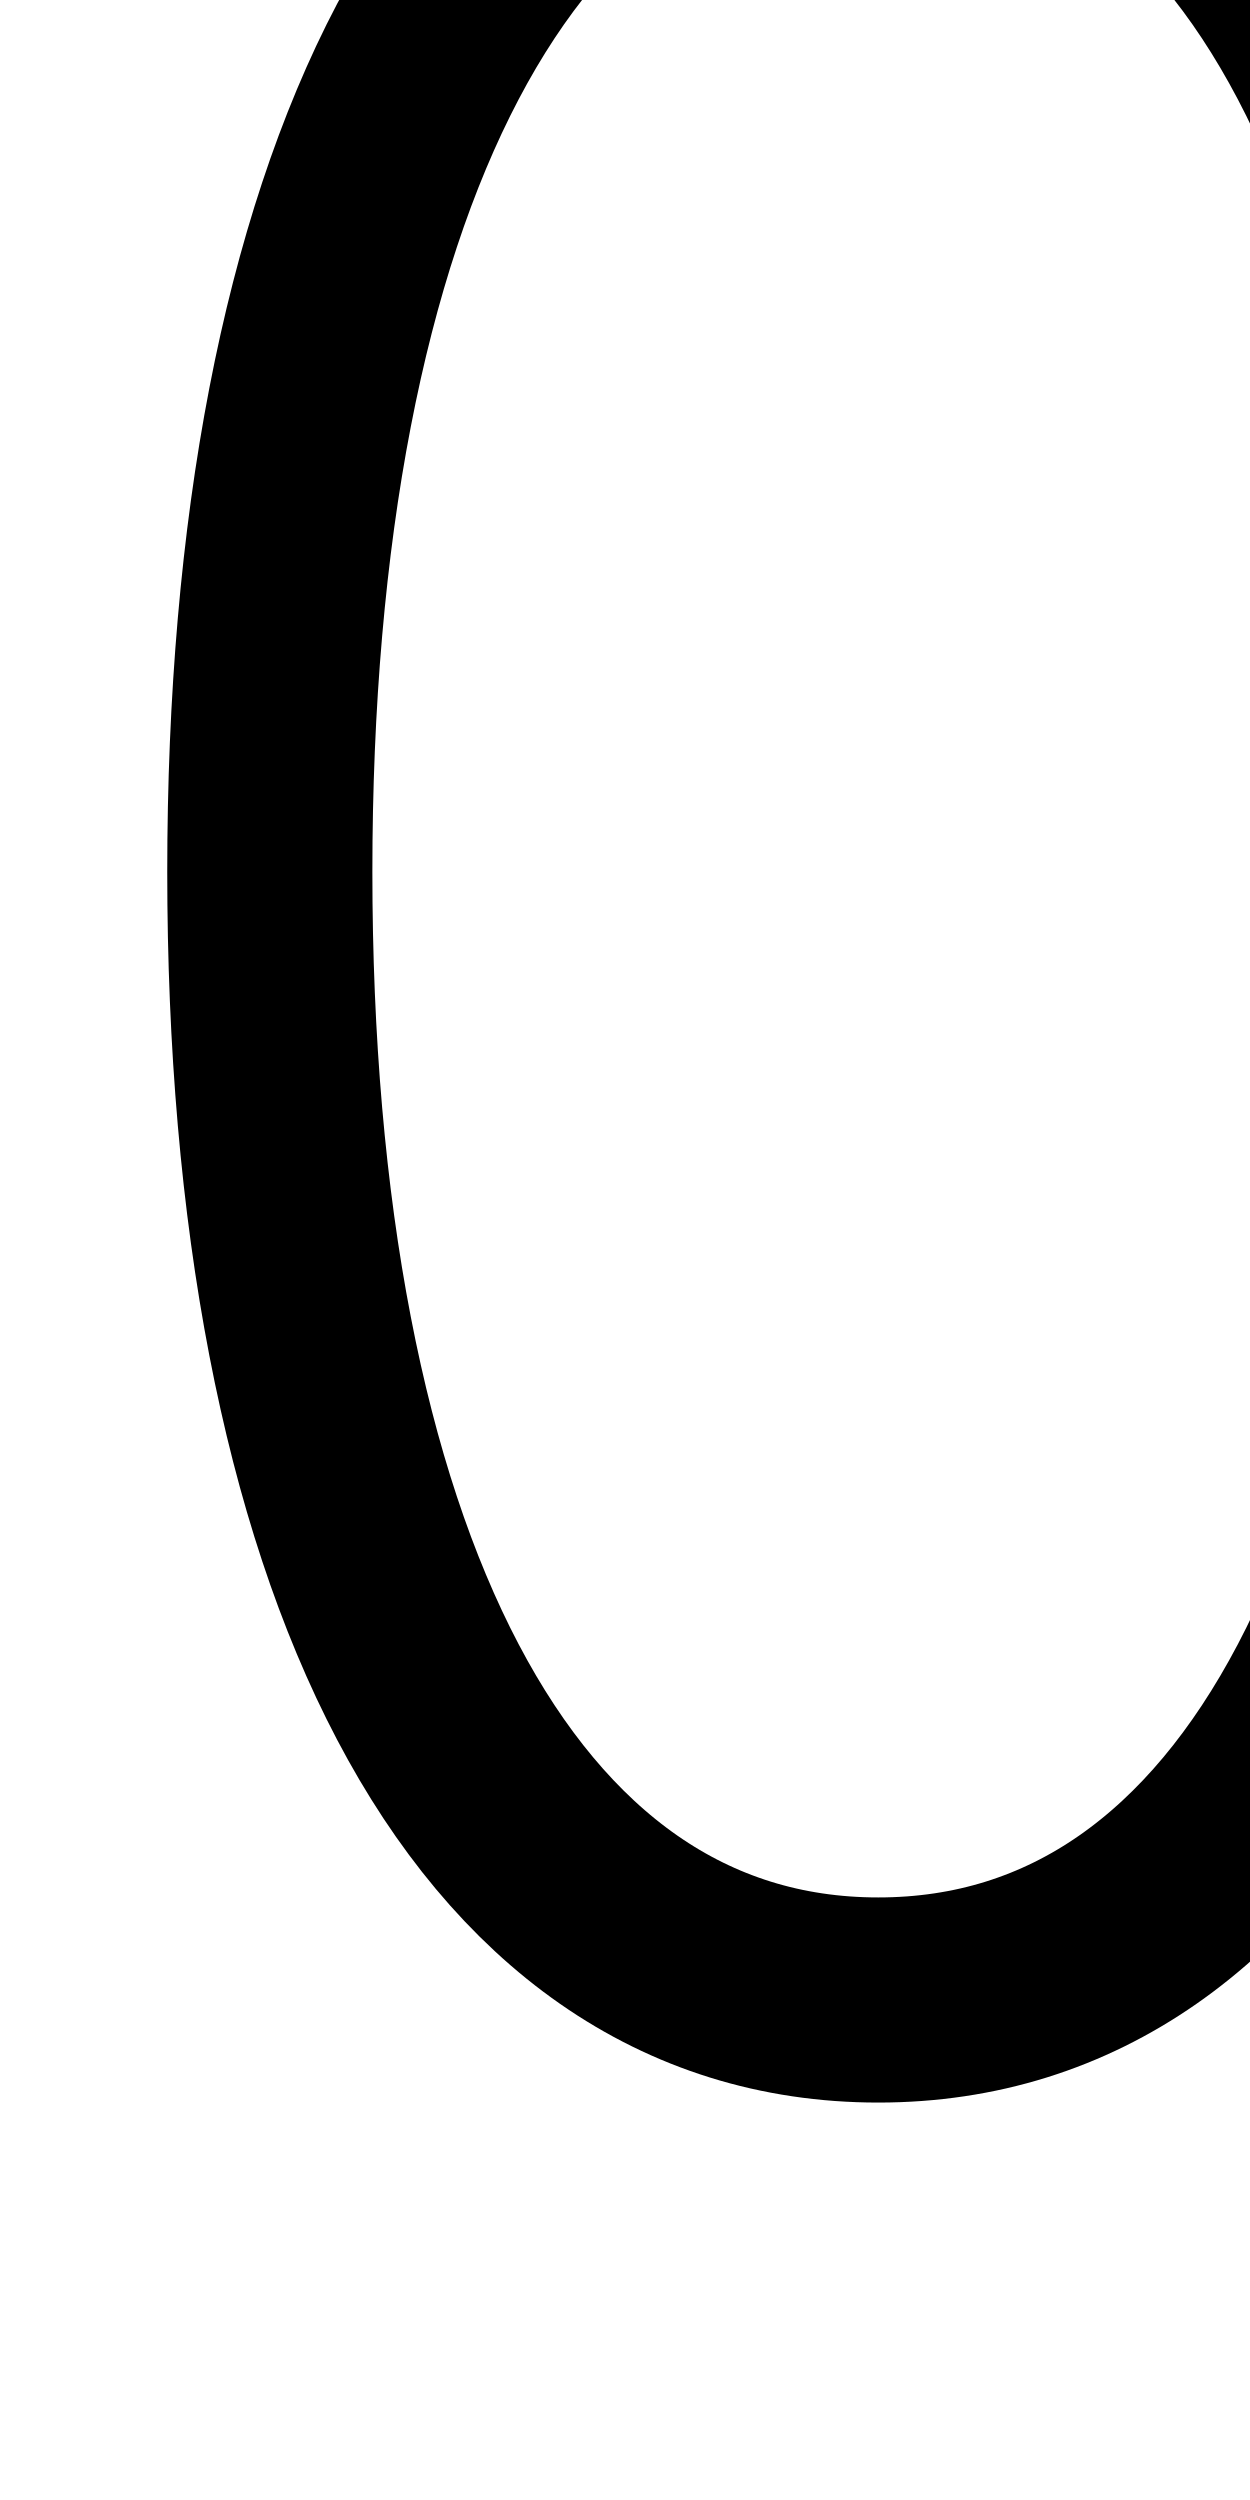
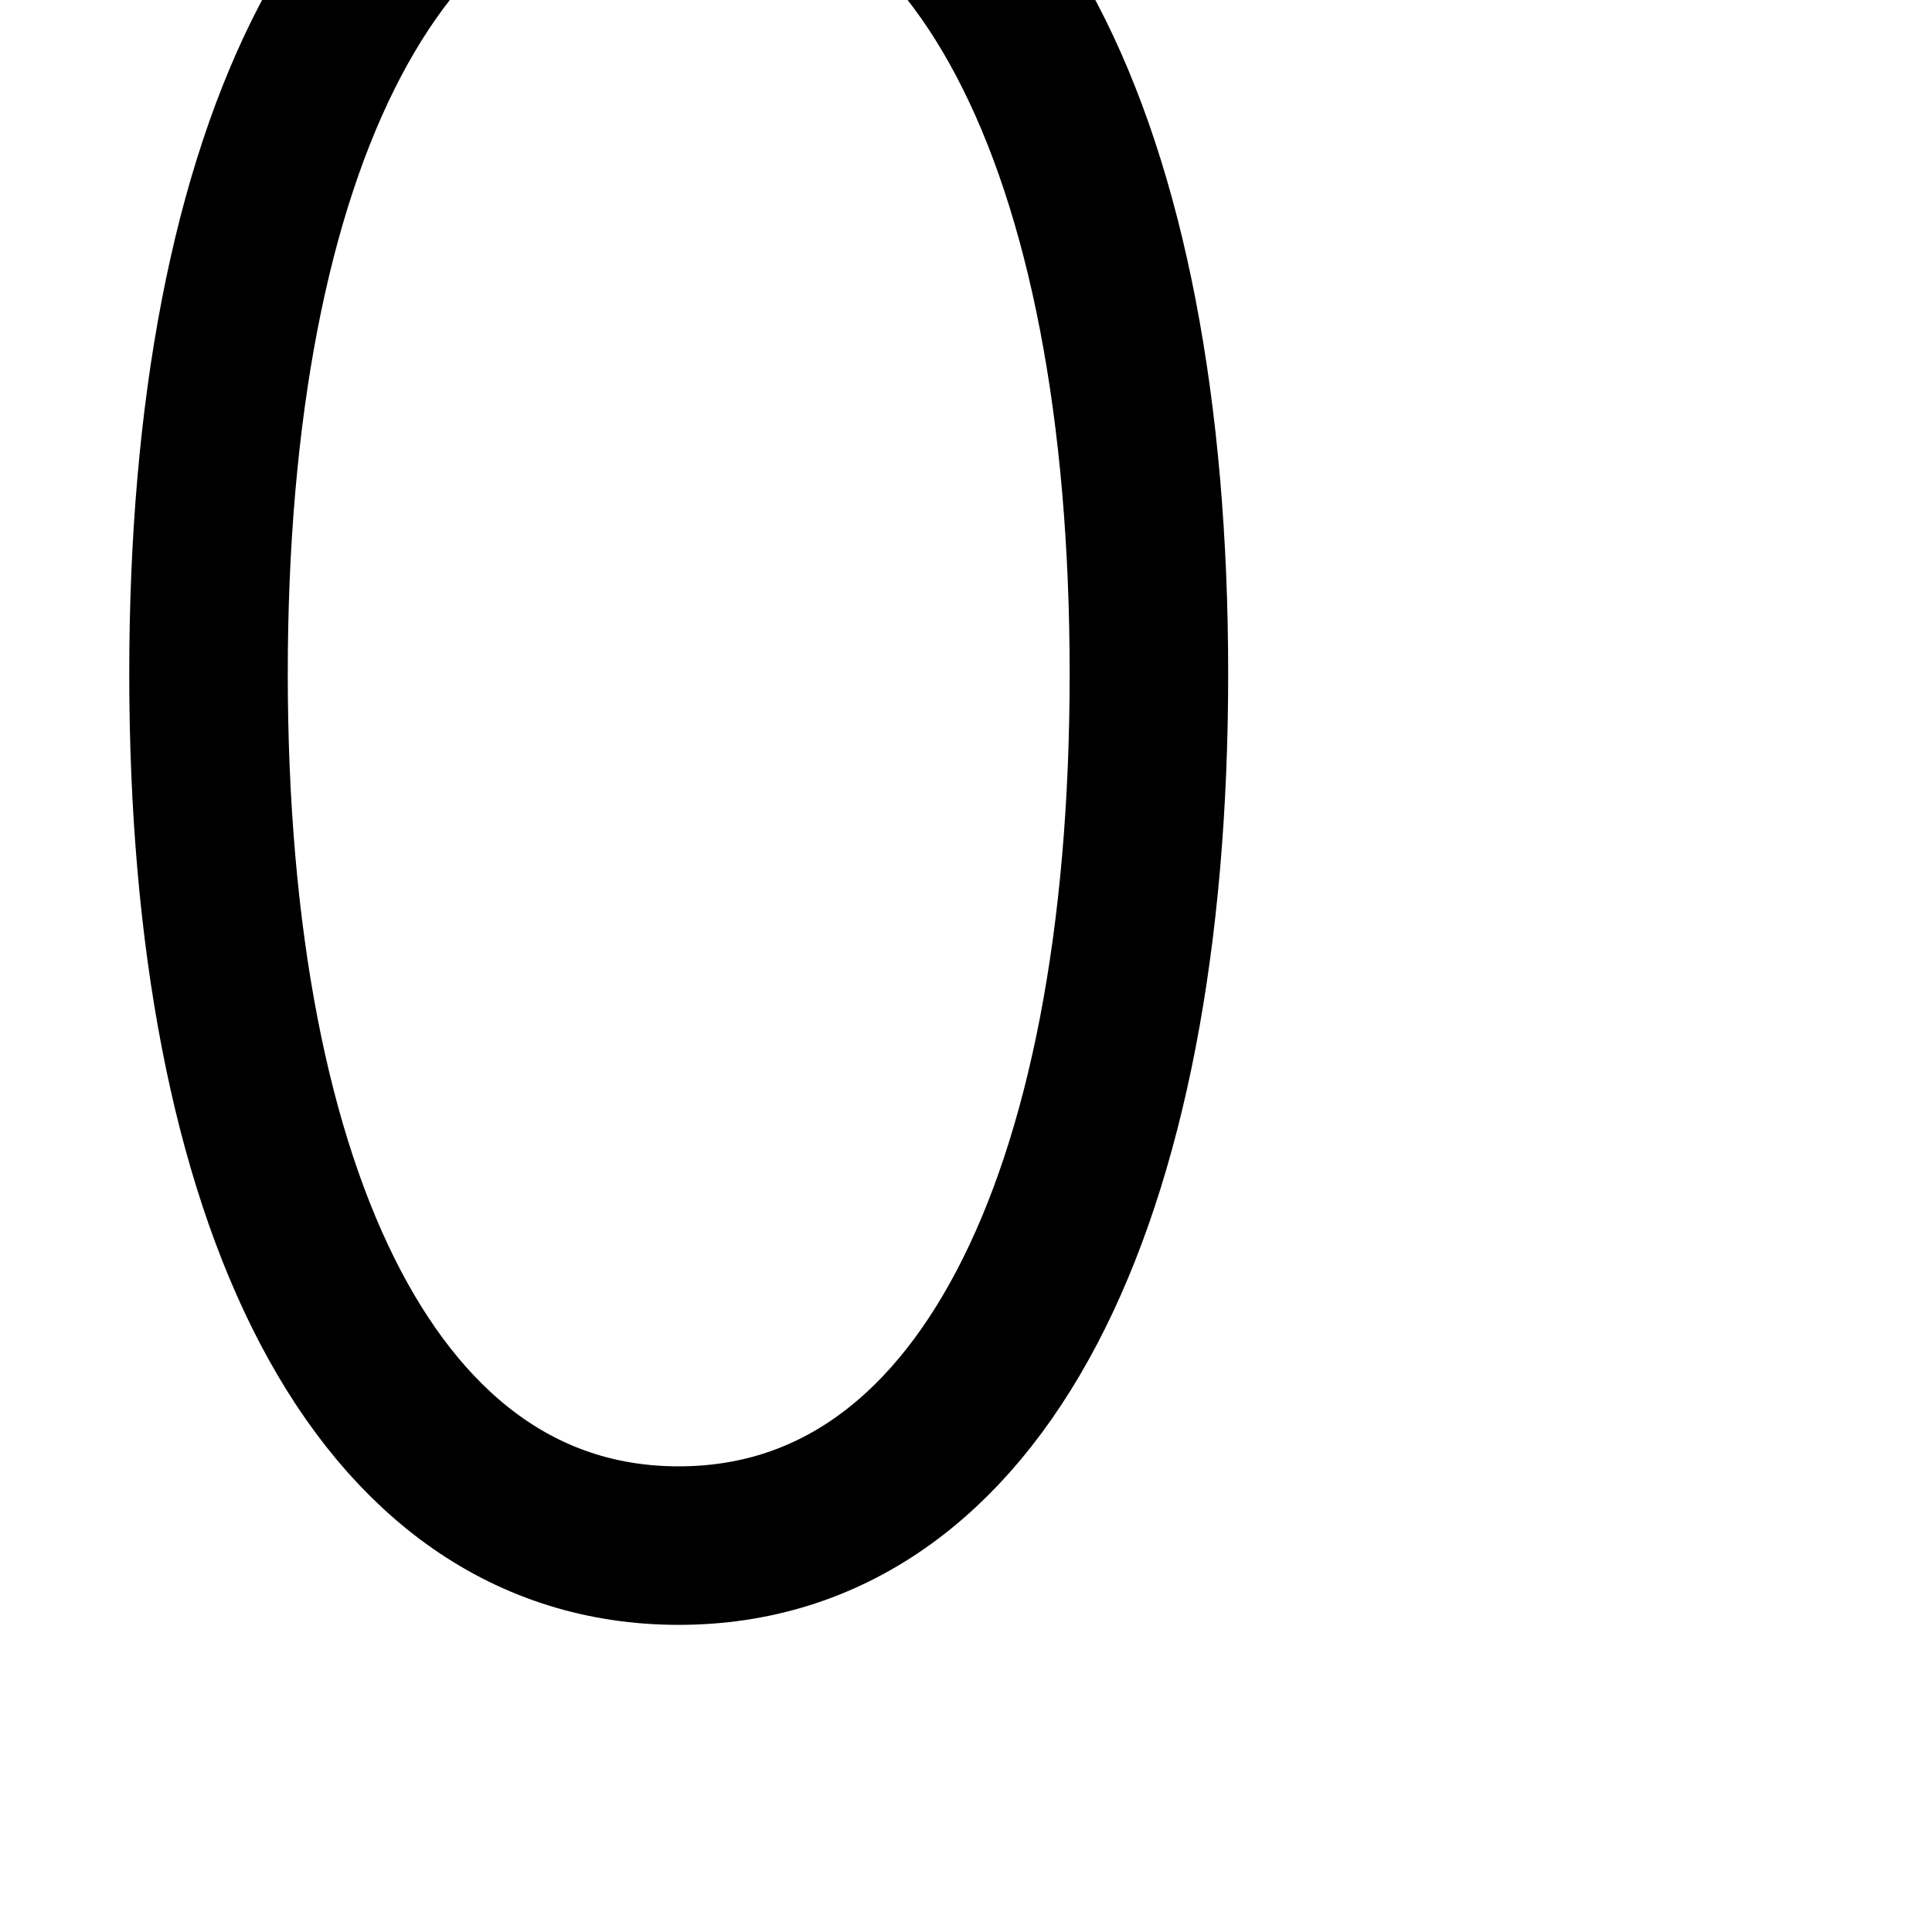
- <svg xmlns="http://www.w3.org/2000/svg" version="1.1" viewBox="-10 0 500 1000" id="svg2" width="500" height="1000">
+ <svg xmlns="http://www.w3.org/2000/svg" version="1.1" viewBox="-10 0 1000 1000" id="svg2" width="1000" height="1000">
  <defs id="defs10" />
  <g id="g4720" transform="matrix(1.0663,0,0,-1.0663,68.33568,1499.684)" style="opacity:0.451" />
  <g transform="matrix(1,0,0,-1,0,1418)" id="g4" />
  <g id="g4720-4" transform="matrix(1.0663,0,0,-1.0663,136.9952,1604.197)" style="opacity:0.451" />
  <g transform="matrix(1,0,0,-1,68.65956,1522.513)" id="g4-5" />
  <g id="g4720-8" transform="matrix(1.0663,0,0,-1.0663,273.677,1612.402)" style="opacity:0.451" />
  <g transform="matrix(1,0,0,-1,205.3414,1530.718)" id="g4-4" />
  <path style="fill:none;fill-rule:evenodd;stroke:#000000;stroke-width:82.051;stroke-linecap:round;stroke-linejoin:round;stroke-miterlimit:4;stroke-dasharray:none;stroke-opacity:1" d="m 341.3,-102.563 c 155.885,0 243.376,178.096 243.376,451.282 C 584.676,621.904 497.185,800 341.3,800 185.415,800 97.924,621.904 97.924,348.718 c 0,-273.185 87.491,-451.282 243.376,-451.282 z" id="path4139" />
</svg>
